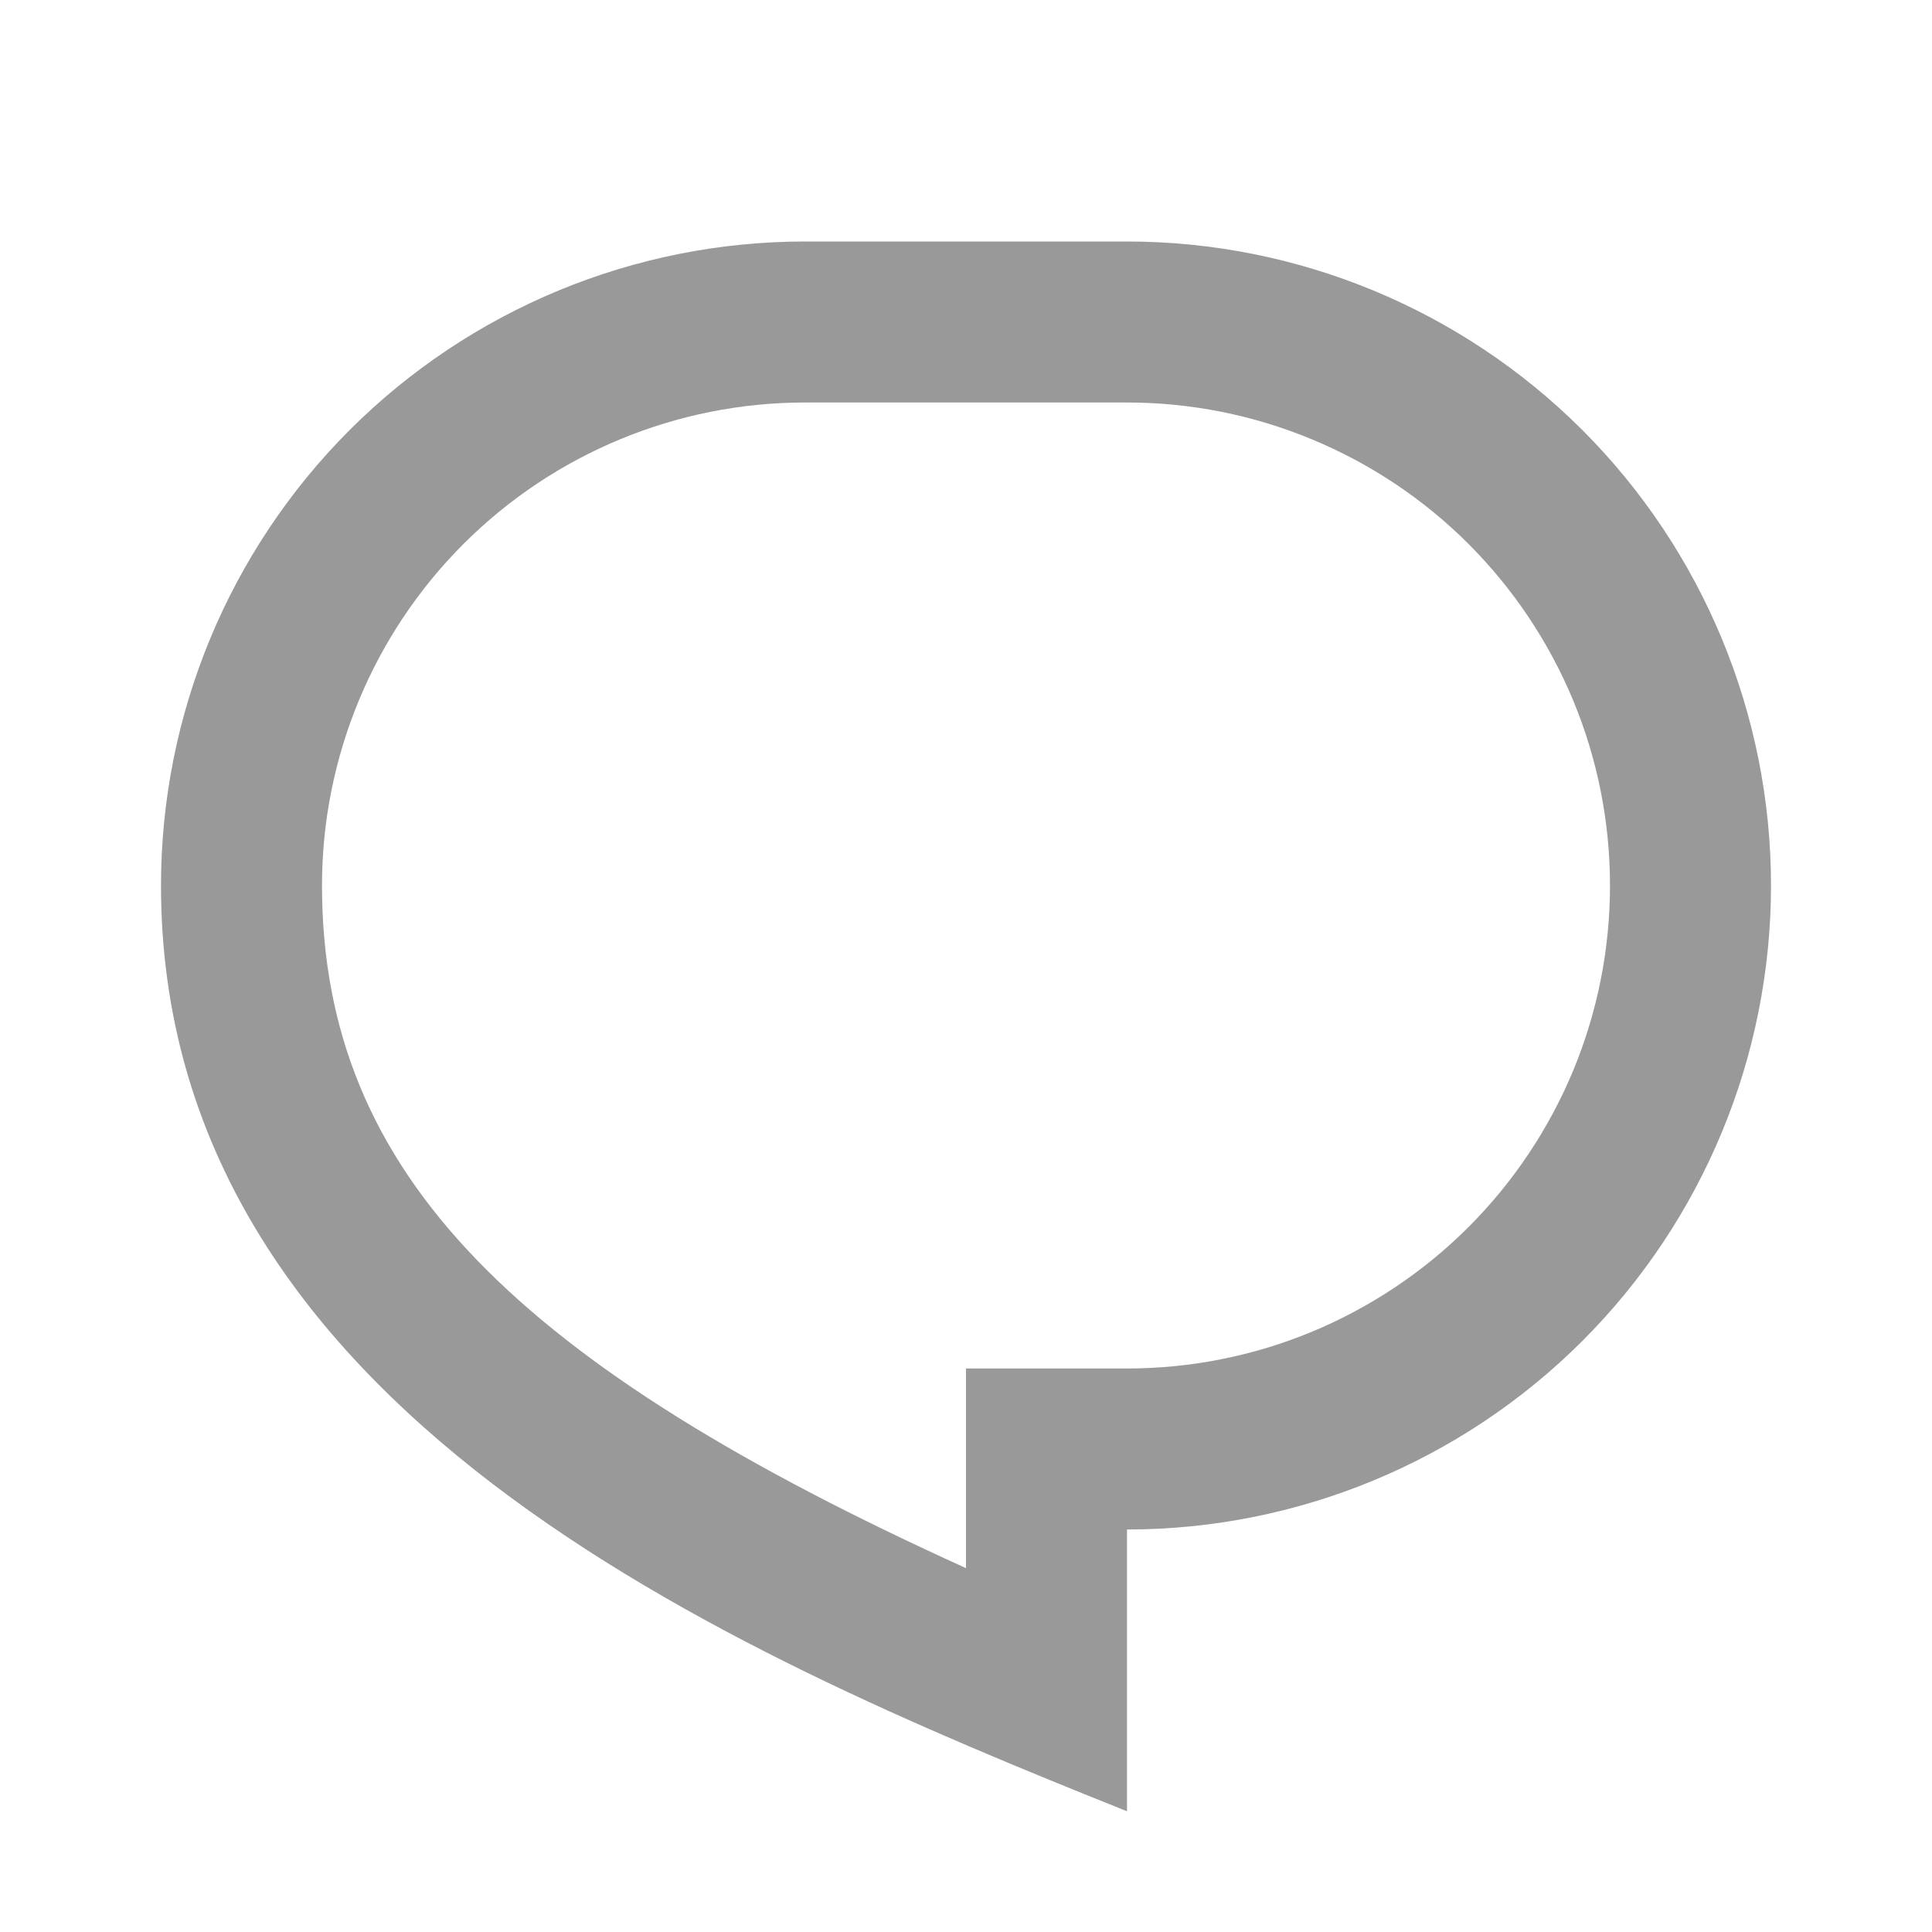
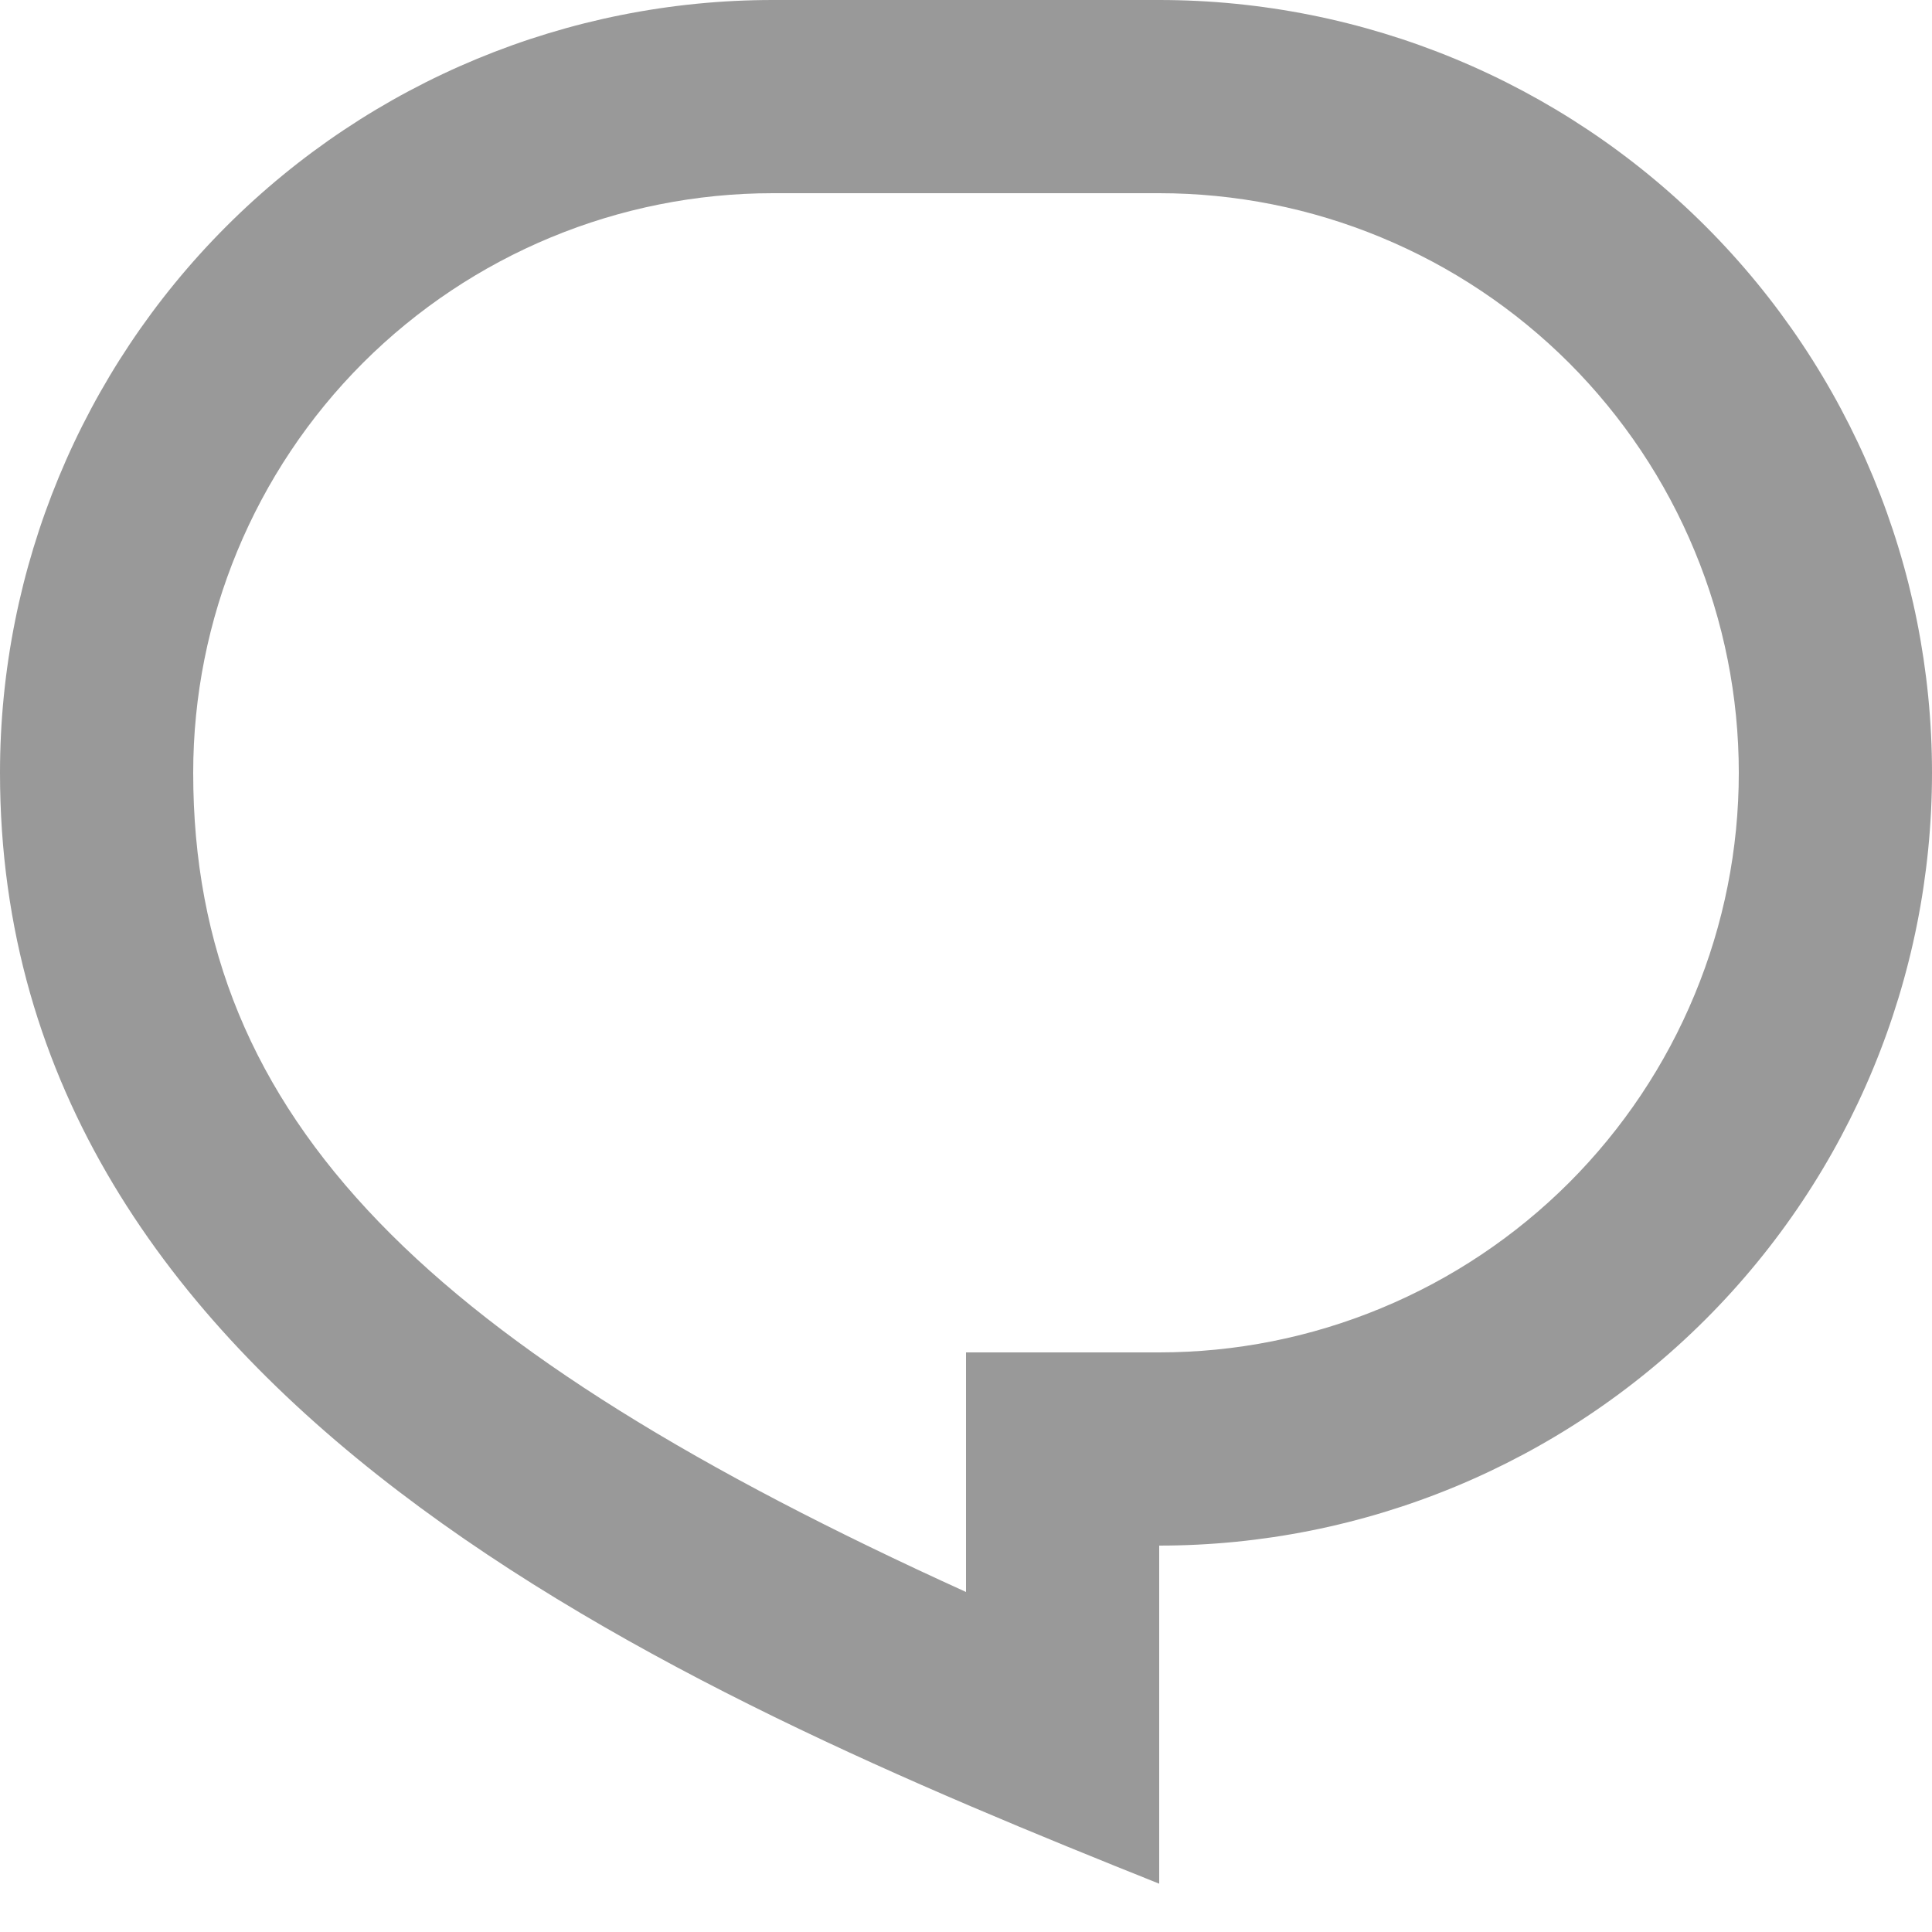
- <svg xmlns="http://www.w3.org/2000/svg" width="18" height="18" viewBox="0 0 18 18" fill="none">
-   <path d="M7.5 2.25H10.5C12.091 2.25 13.617 2.882 14.743 4.007C15.868 5.133 16.5 6.659 16.5 8.25C16.5 9.841 15.868 11.367 14.743 12.493C13.617 13.618 12.091 14.25 10.5 14.25V16.875C6.75 15.375 1.5 13.125 1.5 8.25C1.5 6.659 2.132 5.133 3.257 4.007C4.383 2.882 5.909 2.25 7.5 2.25ZM9 12.75H10.5C11.091 12.75 11.676 12.634 12.222 12.408C12.768 12.181 13.264 11.85 13.682 11.432C14.1 11.014 14.431 10.518 14.658 9.972C14.884 9.426 15 8.841 15 8.25C15 7.659 14.884 7.074 14.658 6.528C14.431 5.982 14.1 5.486 13.682 5.068C13.264 4.65 12.768 4.319 12.222 4.093C11.676 3.866 11.091 3.75 10.5 3.75H7.5C6.307 3.75 5.162 4.224 4.318 5.068C3.474 5.912 3 7.057 3 8.25C3 10.957 4.846 12.725 9 14.61V12.75Z" fill="#999999" />
+ <svg xmlns="http://www.w3.org/2000/svg" width="20" height="20" viewBox="0 0 20 20" fill="none">
+   <path d="M8 0H12C14.122 0 16.157 0.843 17.657 2.343C19.157 3.843 20 5.878 20 8C20 10.122 19.157 12.157 17.657 13.657C16.157 15.157 14.122 16 12 16V19.5C7 17.5 0 14.5 0 8C0 5.878 0.843 3.843 2.343 2.343C3.843 0.843 5.878 0 8 0V0ZM10 14H12C12.788 14 13.568 13.845 14.296 13.543C15.024 13.242 15.685 12.8 16.243 12.243C16.8 11.685 17.242 11.024 17.543 10.296C17.845 9.568 18 8.788 18 8C18 7.212 17.845 6.432 17.543 5.704C17.242 4.976 16.8 4.315 16.243 3.757C15.685 3.2 15.024 2.758 14.296 2.457C13.568 2.155 12.788 2 12 2H8C6.409 2 4.883 2.632 3.757 3.757C2.632 4.883 2 6.409 2 8C2 11.61 4.462 13.966 10 16.48V14Z" fill="#999999" />
</svg>
